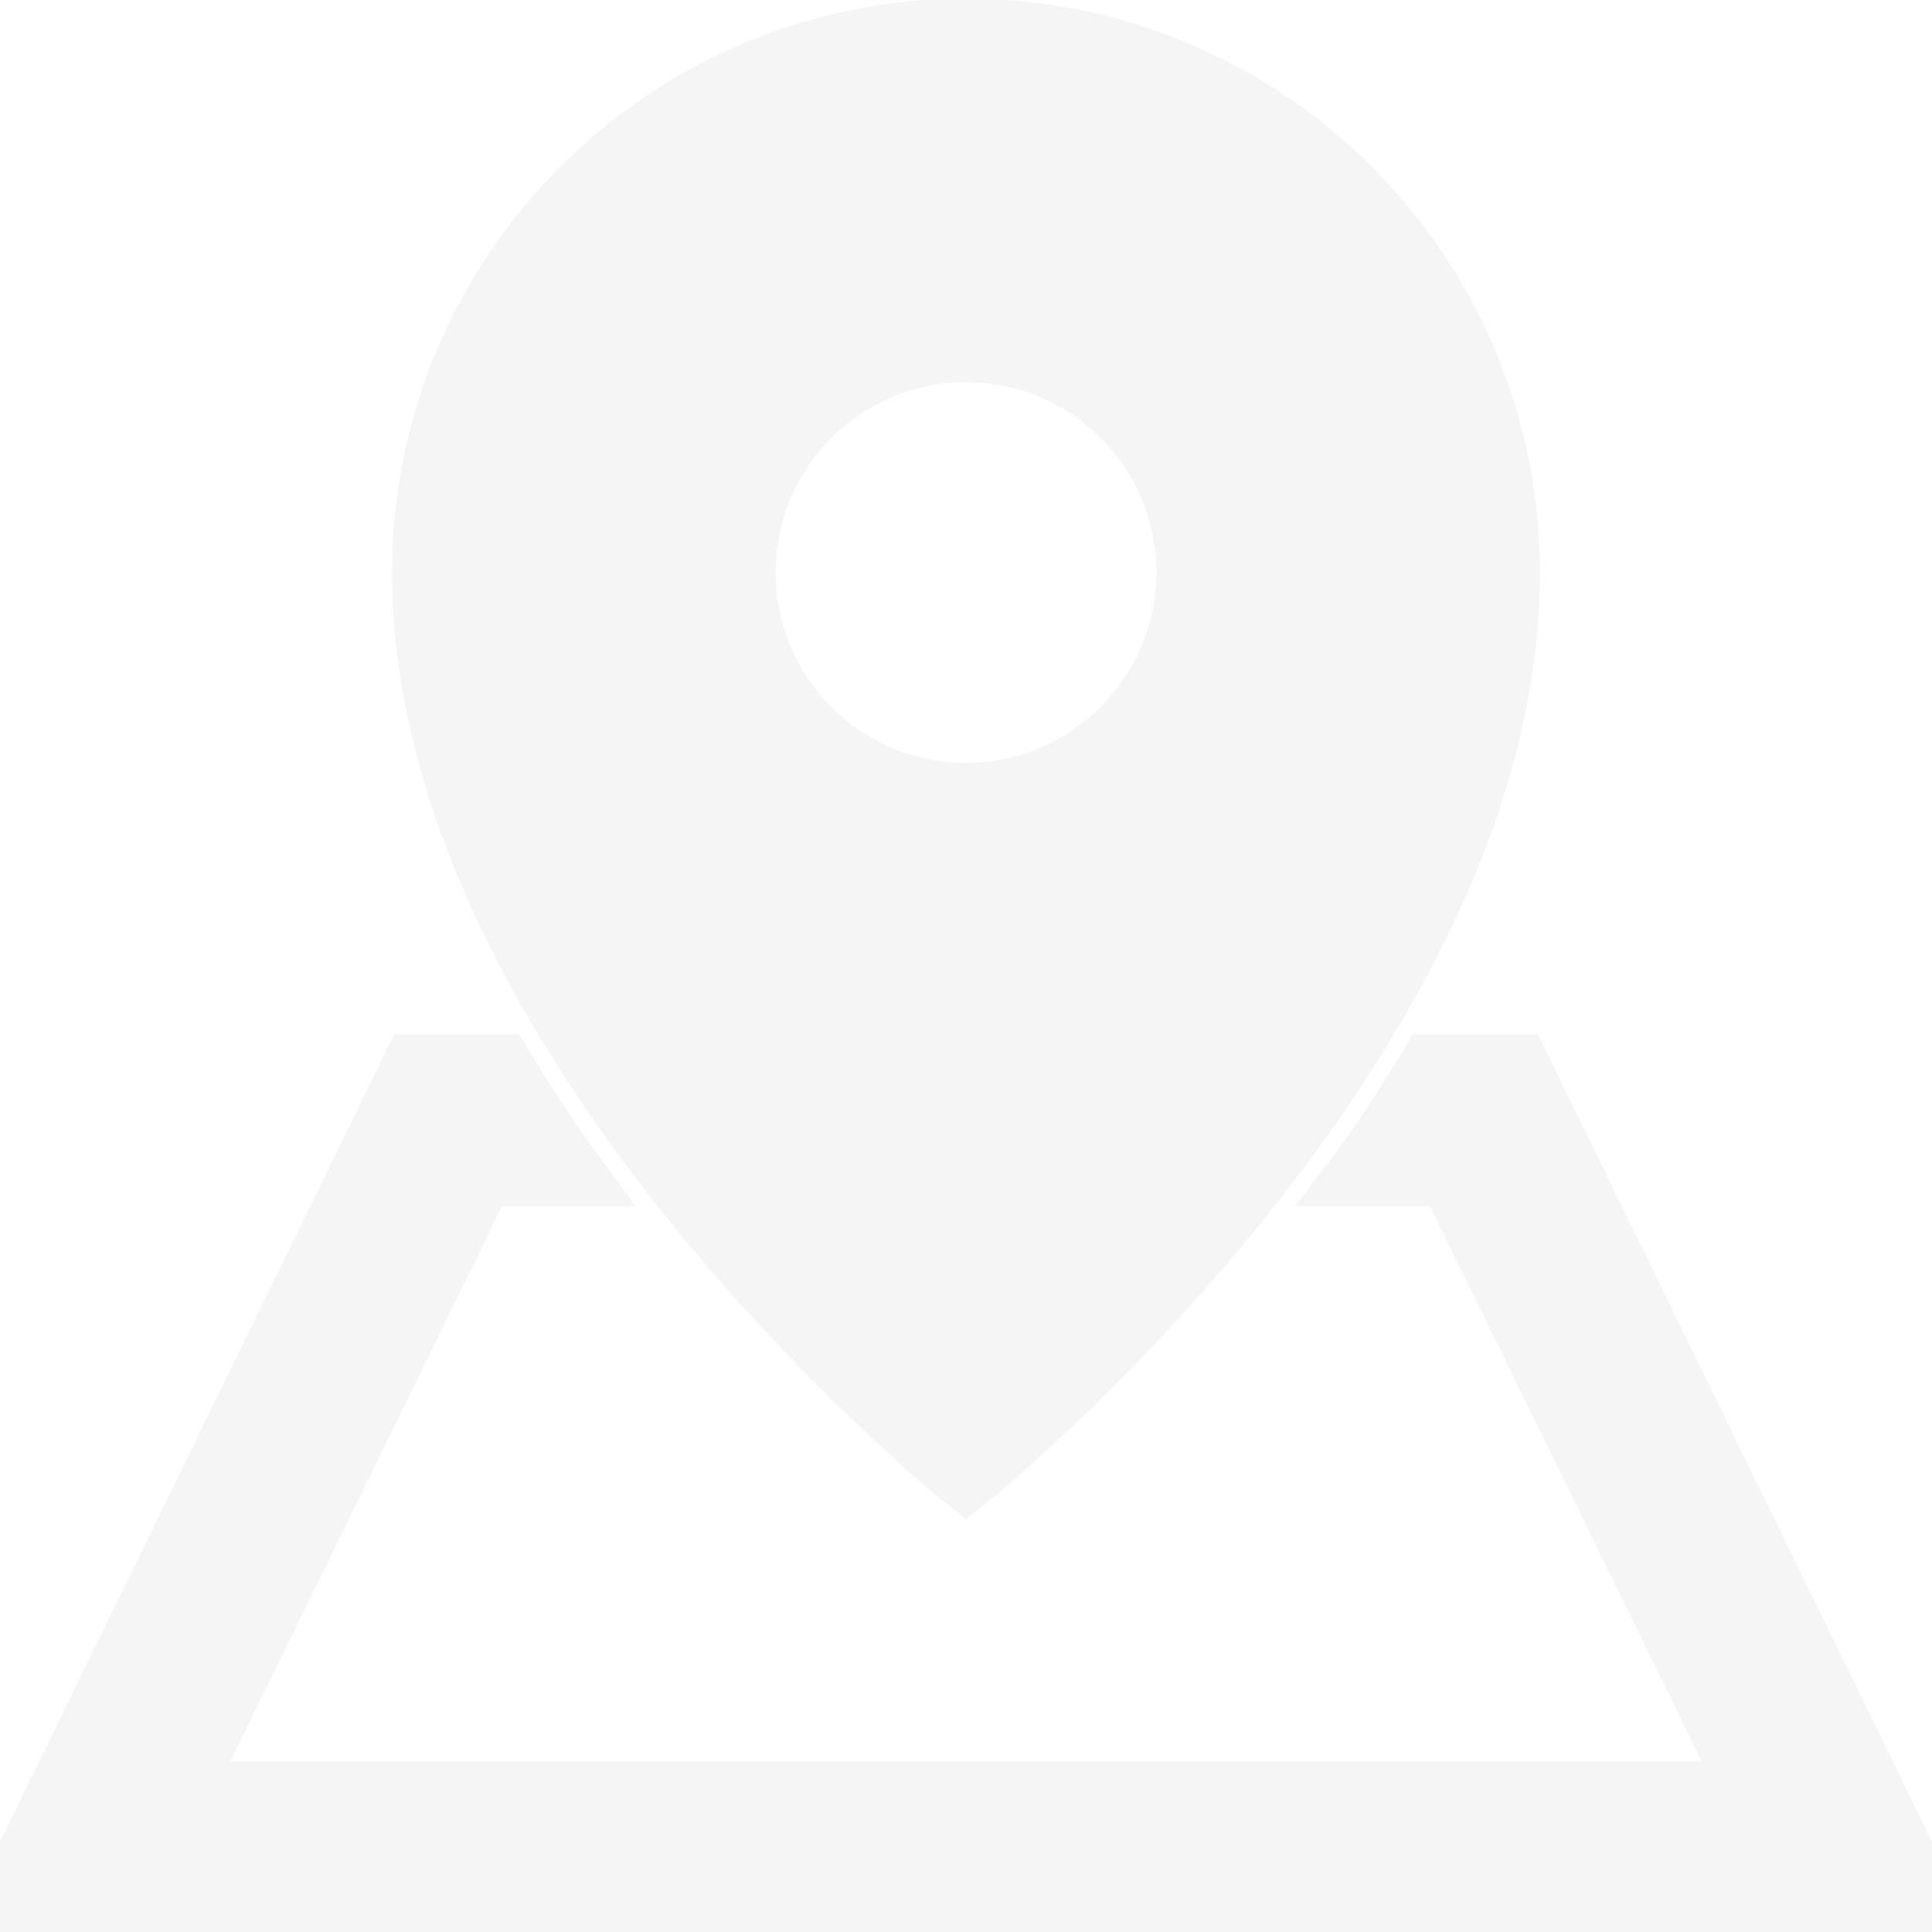
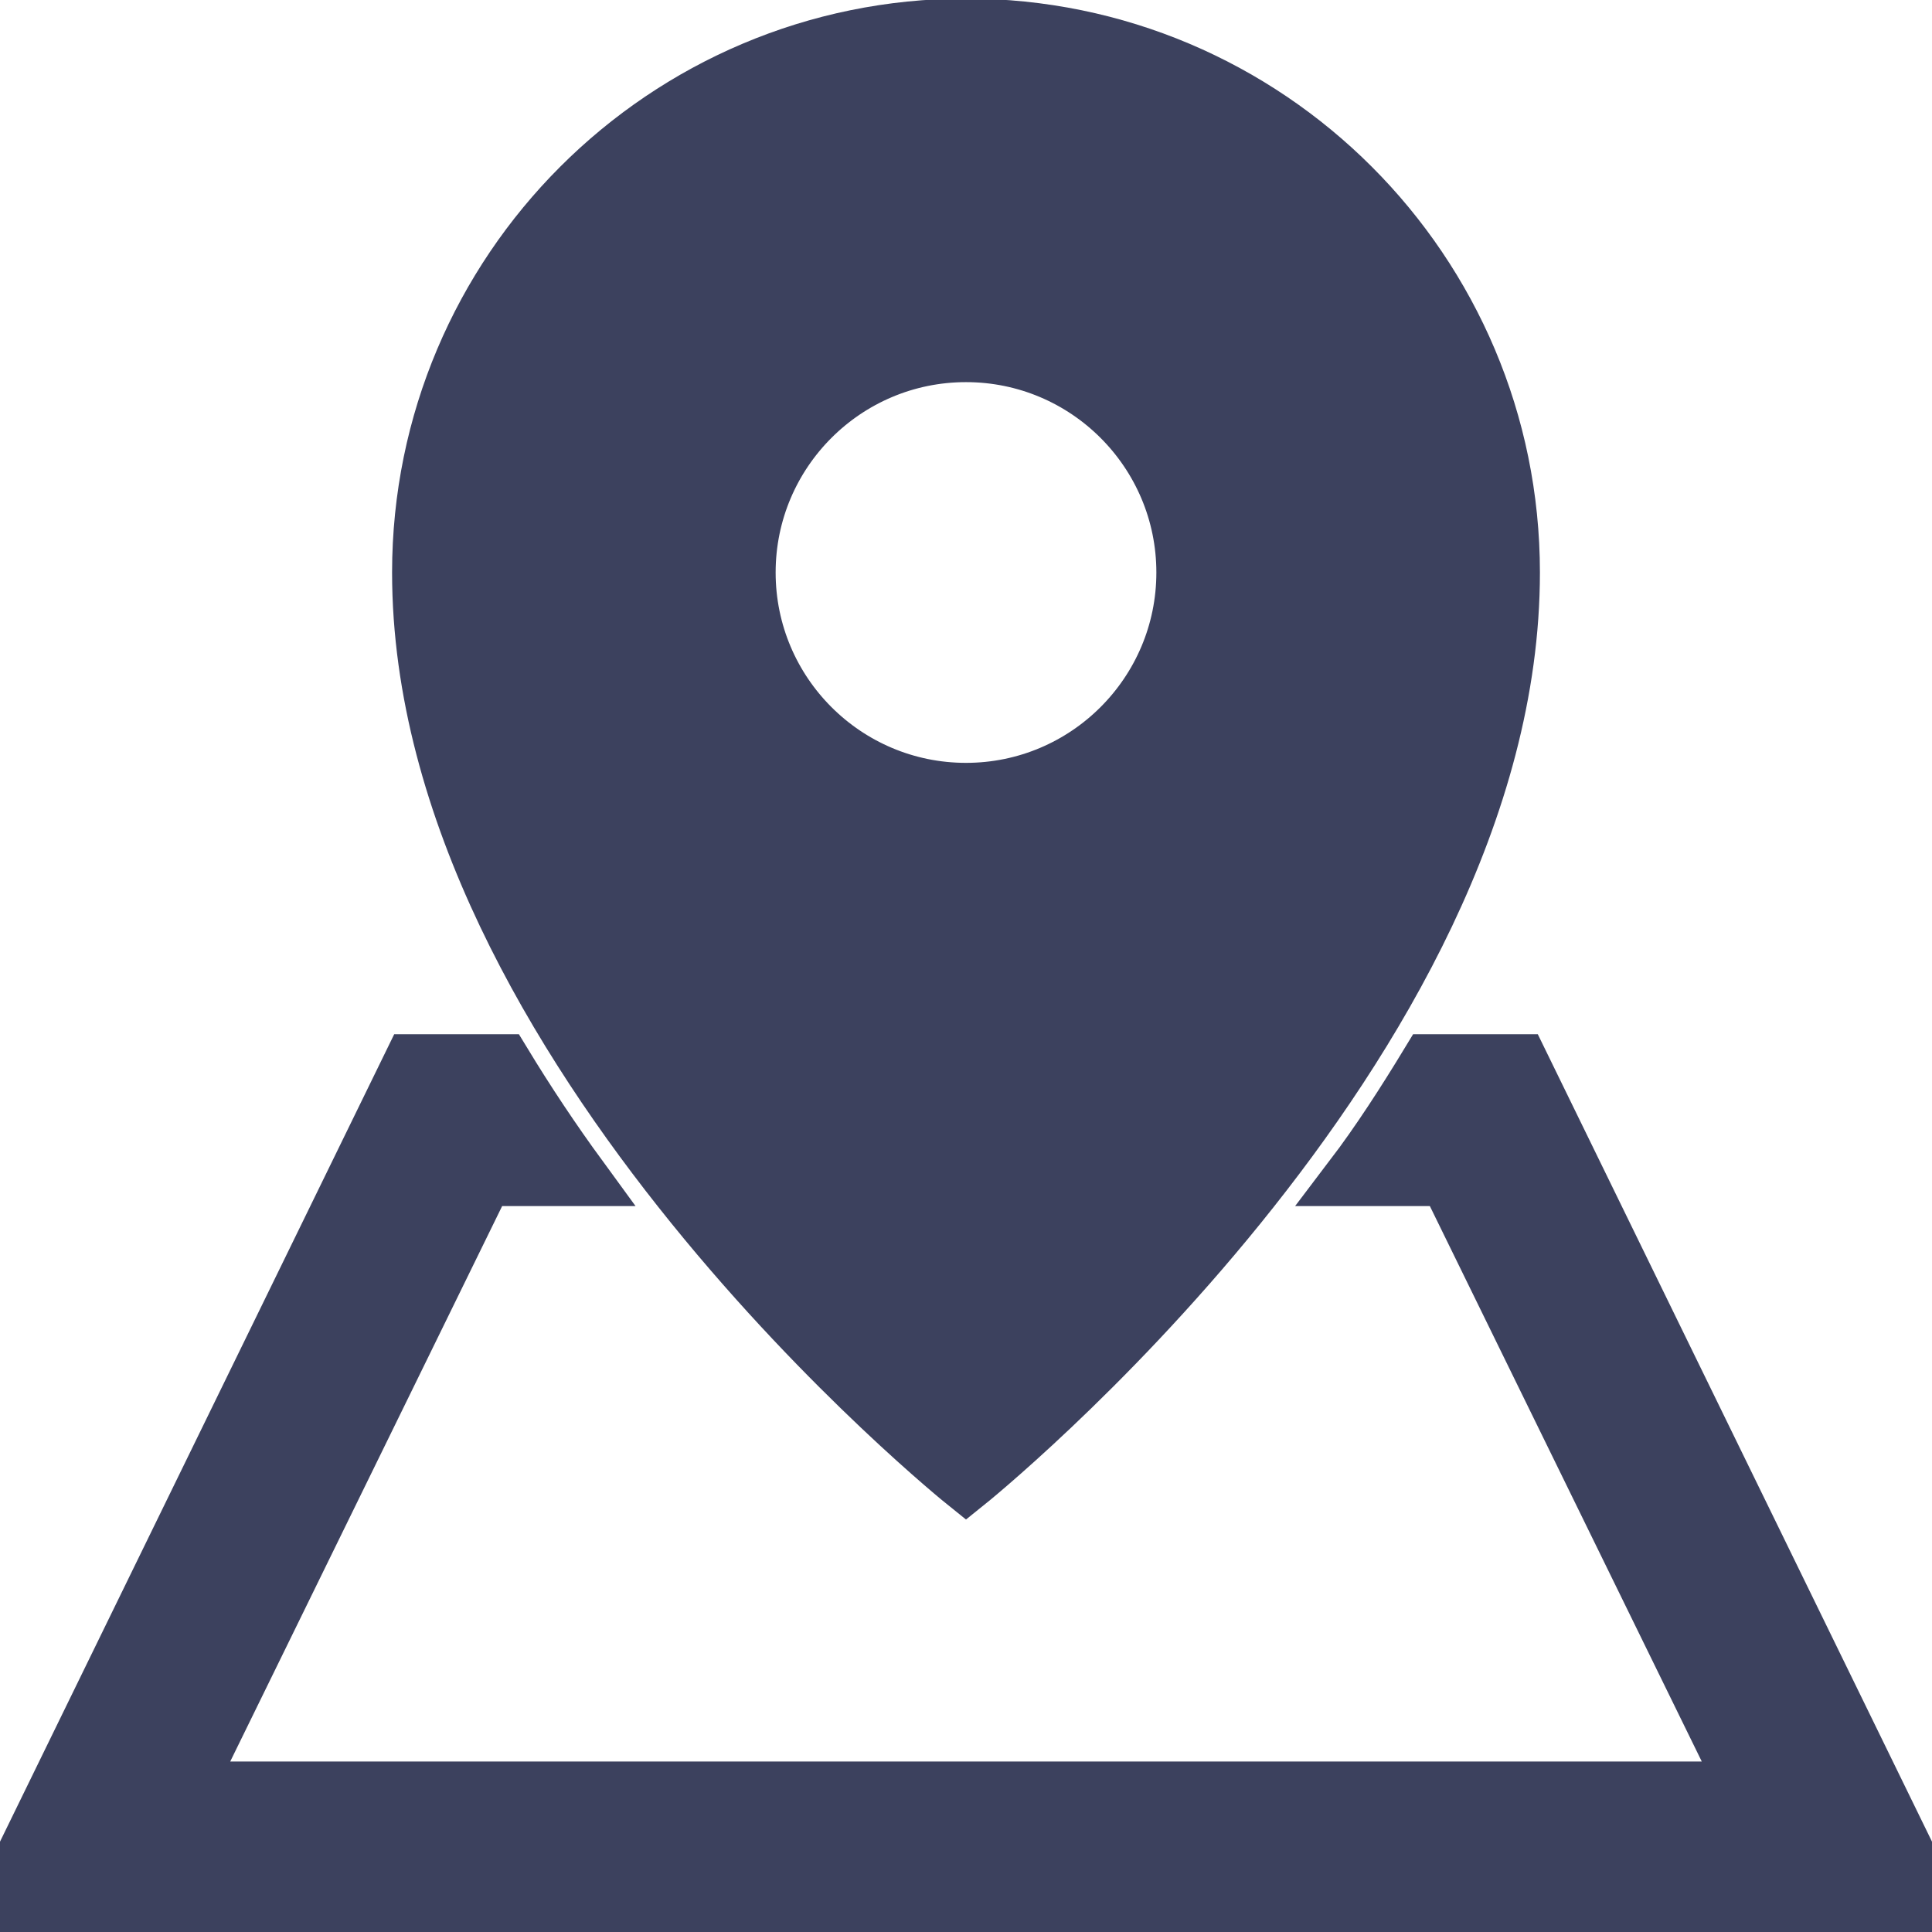
<svg xmlns="http://www.w3.org/2000/svg" version="1.1" id="Capa_1" x="0px" y="0px" viewBox="0 0 136 136" style="enable-background:new 0 0 136 136;" xml:space="preserve">
  <style type="text/css">
- 	.st0{fill:#F5F5F5;stroke:#F5F5F5;stroke-width:4;stroke-miterlimit:10;}
+ 	.st0{fill:#3C415E;stroke:#3C415E;stroke-width:4;stroke-miterlimit:10;}
</style>
  <g>
    <g>
      <path class="st0" d="M107,74.8h-6.4c-1.7,2.8-3.5,5.6-5.4,8.1h6.7L123,126H13l21.1-43.1h6.7c-1.9-2.6-3.7-5.3-5.4-8.1H29L0,134.2    h136L107,74.8z" />
-       <path class="st0" d="M68,1.9c-21.2,0-38.4,17.2-38.4,38.4c0,33.3,38.4,64.1,38.4,64.1s38.4-30.8,38.4-64.1    C106.4,19.1,89.2,1.9,68,1.9z M68,55.7c-8.5,0-15.4-6.9-15.4-15.4c0-8.5,6.9-15.4,15.4-15.4c8.5,0,15.4,6.9,15.4,15.4    C83.4,48.8,76.5,55.7,68,55.7z" />
+       <path class="st0" d="M68,1.9c-21.2,0-38.4,17.2-38.4,38.4c0,33.3,38.4,64.1,38.4,64.1s38.4-30.8,38.4-64.1    C106.4,19.1,89.2,1.9,68,1.9z M68,55.7c-8.5,0-15.4-6.9-15.4-15.4S59.5,24.9,68,24.9s15.4,6.9,15.4,15.4S76.5,55.7,68,55.7z" />
    </g>
  </g>
</svg>
